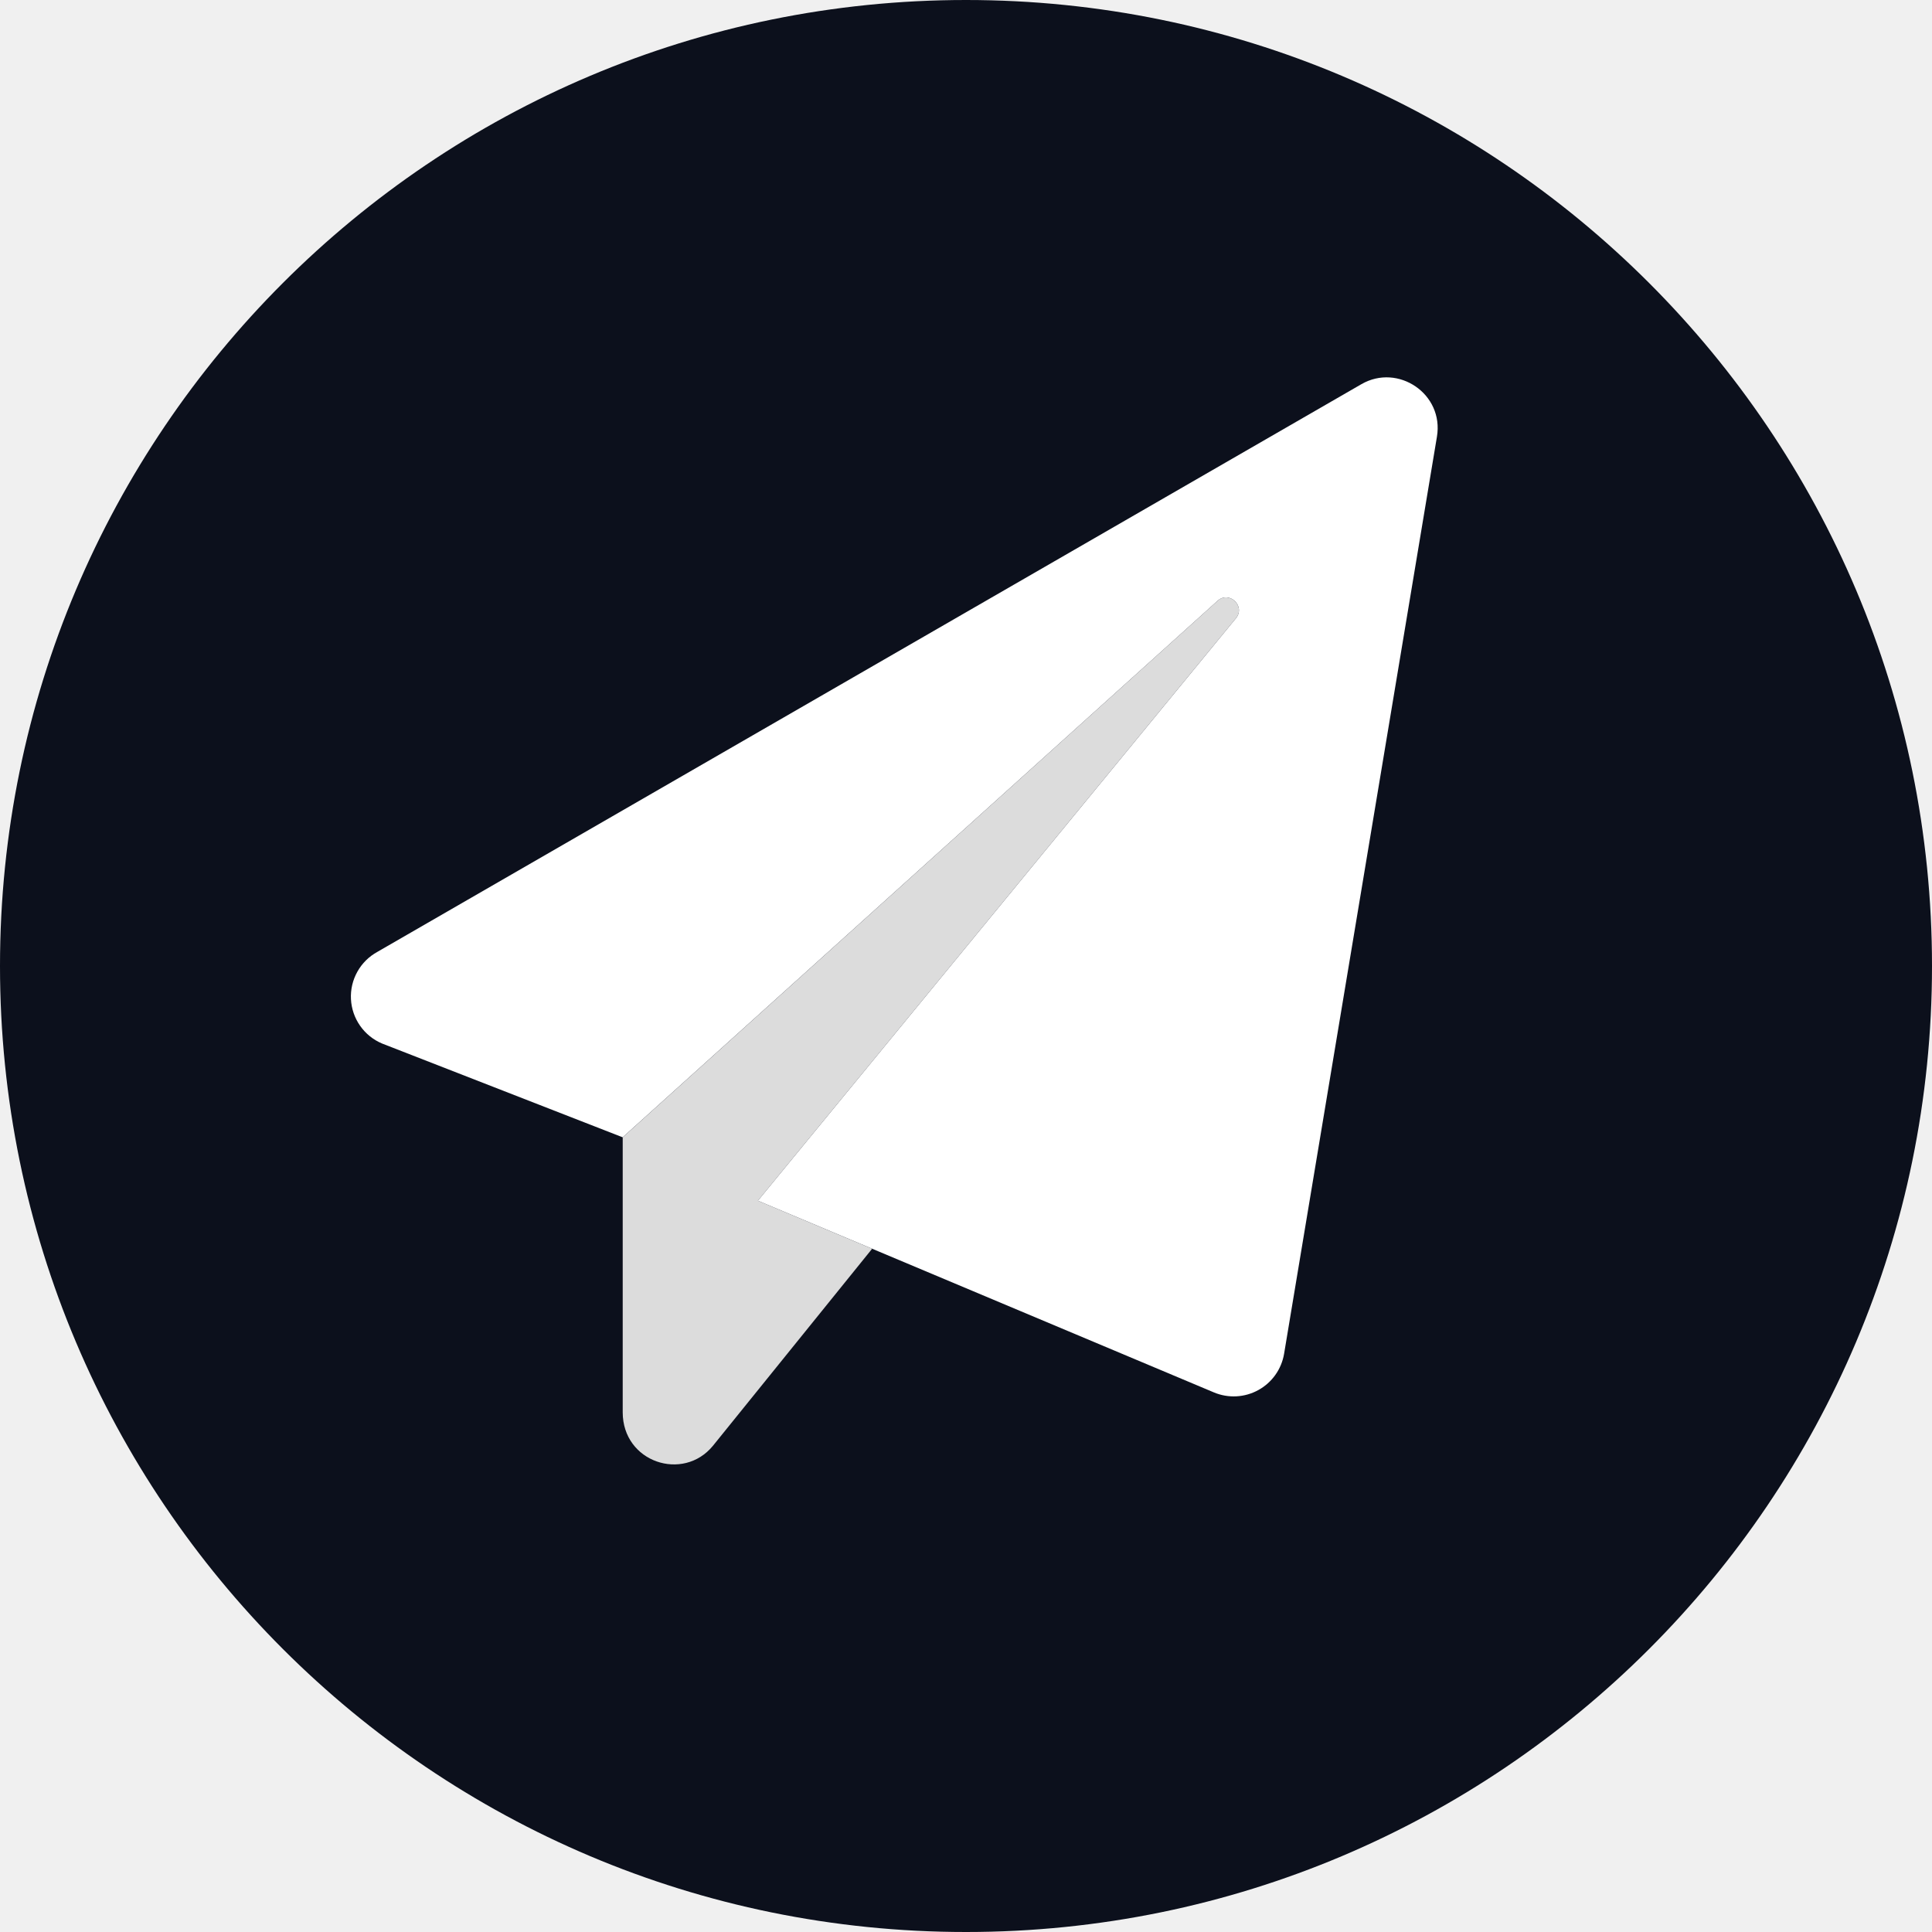
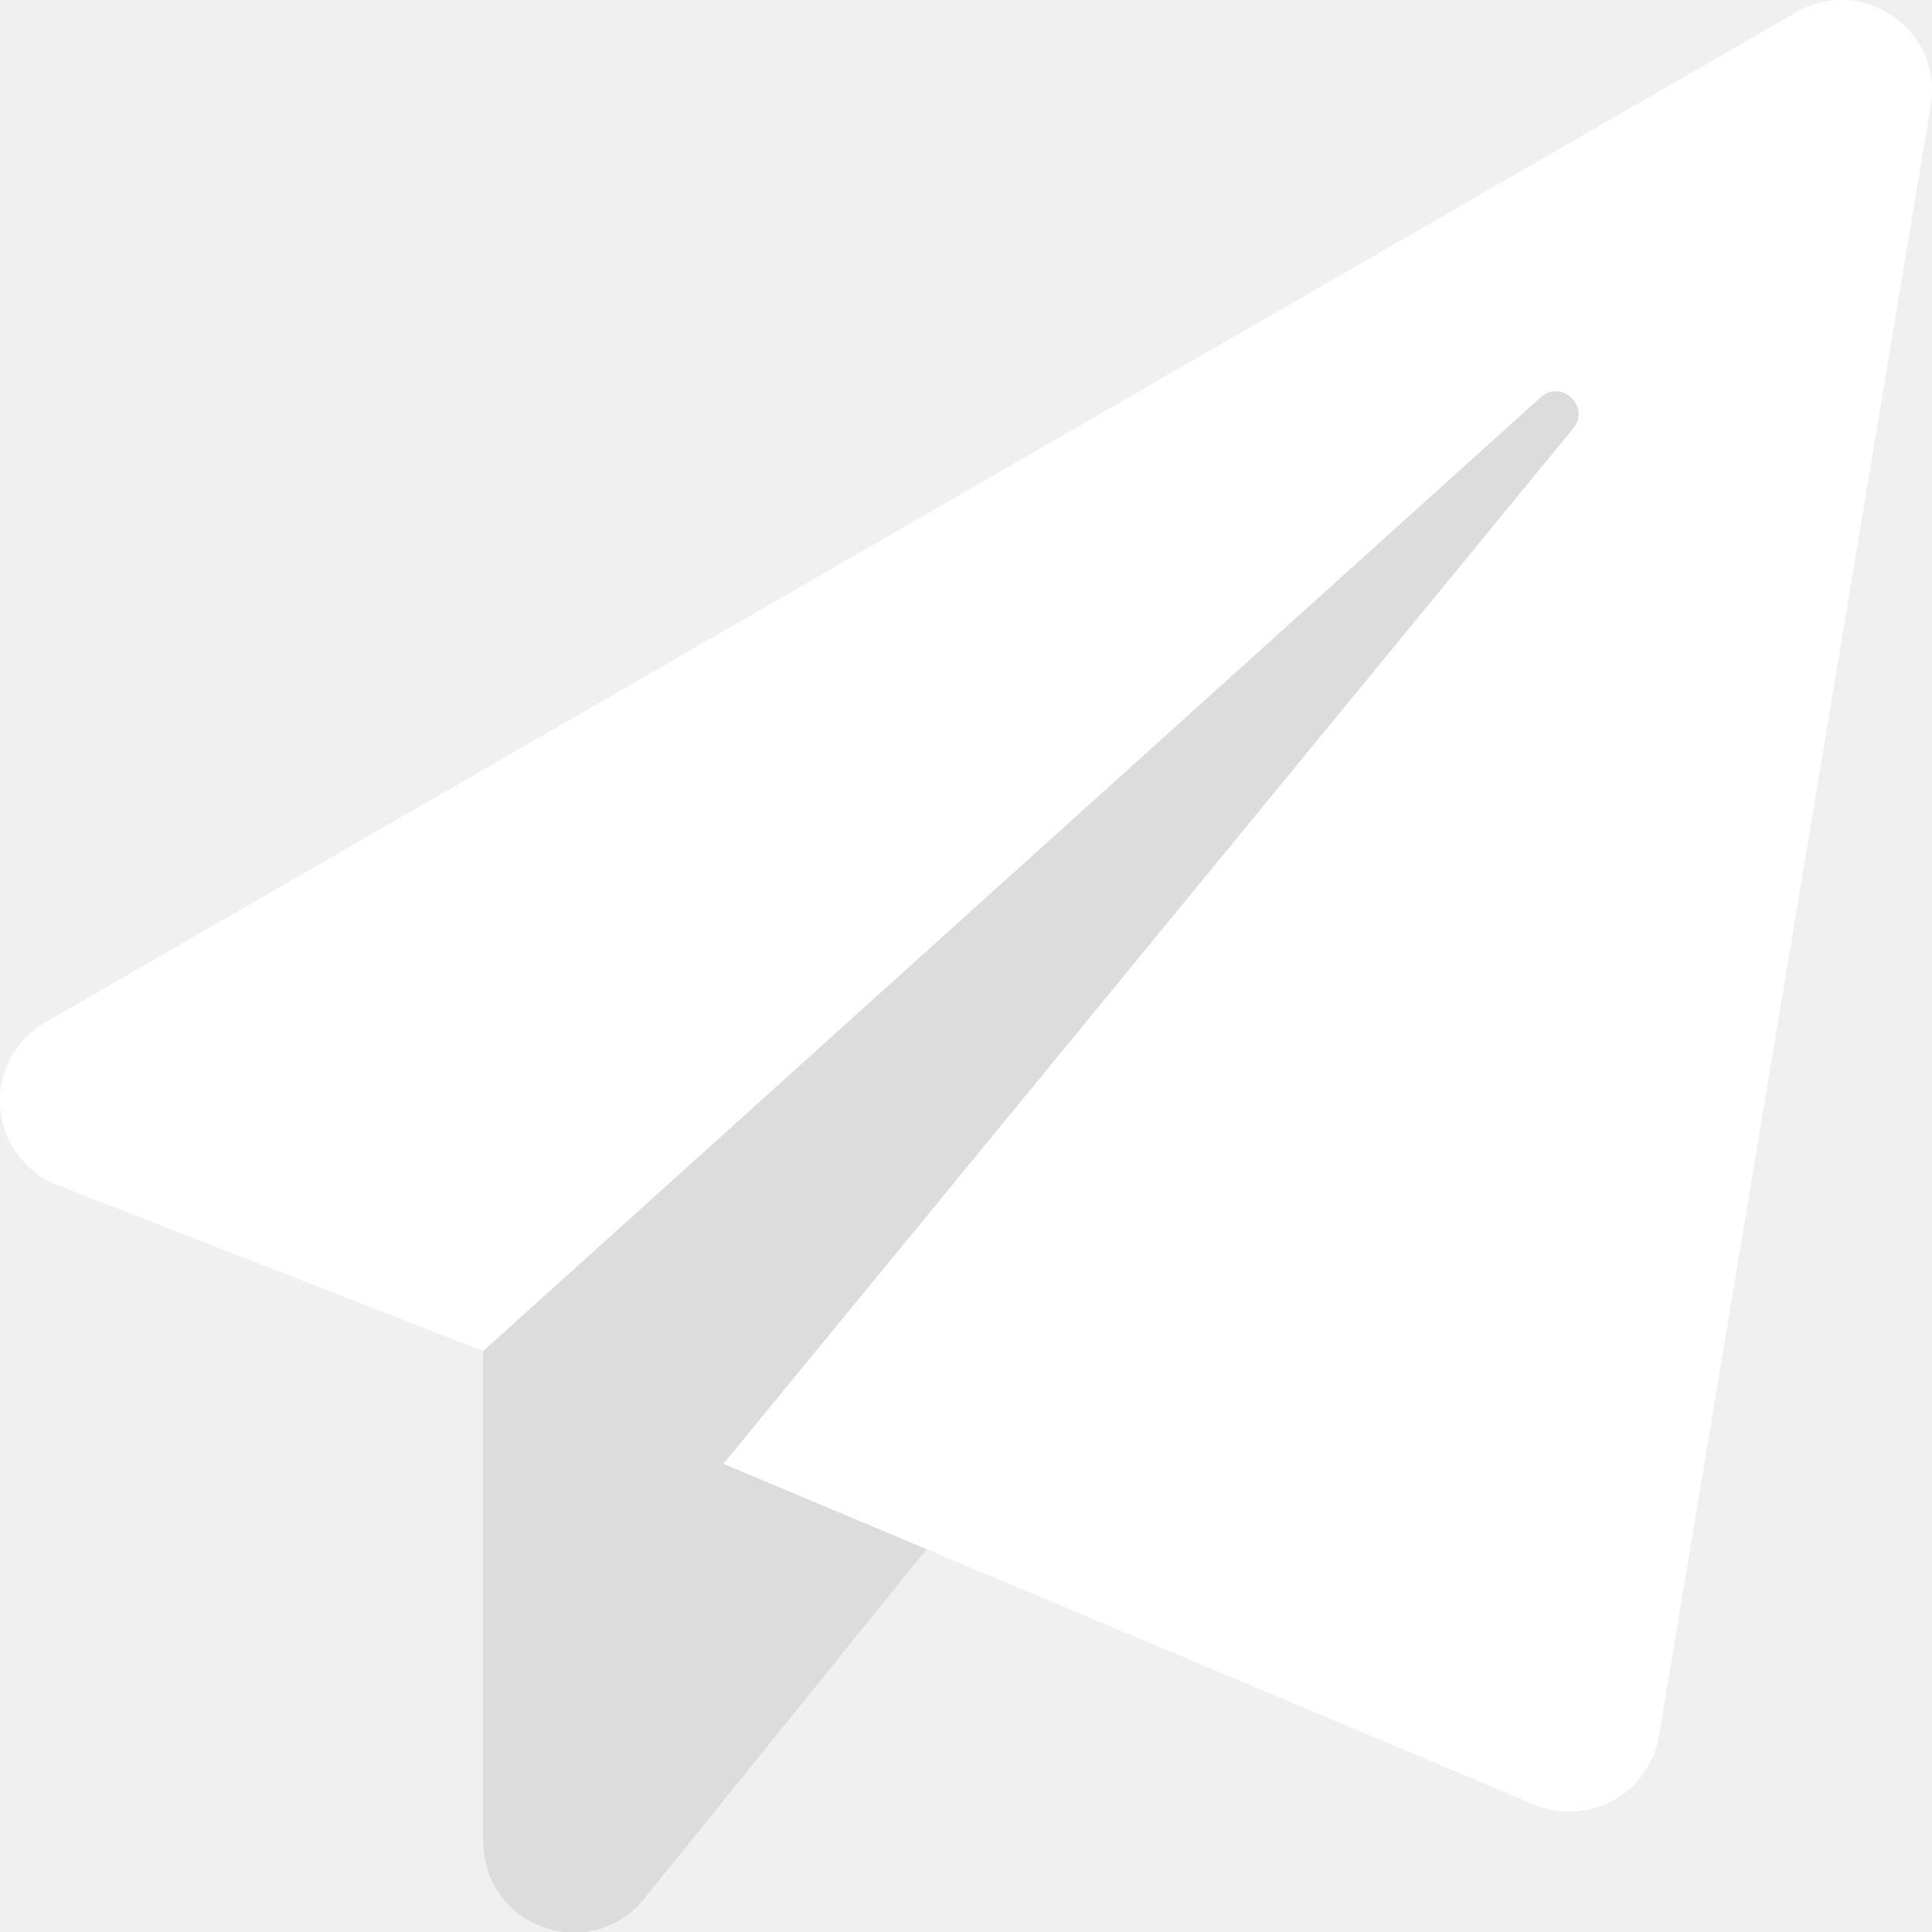
- <svg xmlns="http://www.w3.org/2000/svg" width="512" height="512" viewBox="0 0 512 512" fill="none">
-   <circle cx="256" cy="256" r="256" fill="#0C101C" />
-   <g clip-path="url(#clip0_15_4)">
-     <path d="M231.125 330.93L188.933 383.152C181.057 392.772 165.024 387.54 165.024 374.264V301.396L322.687 159.198C325.781 156.441 330.169 160.661 327.525 163.867L200.854 318.199L231.125 330.93Z" fill="#DCDCDC" />
-     <path d="M380.799 115.752L340.295 358.777C339.955 360.786 339.166 362.693 337.986 364.355C336.807 366.017 335.267 367.391 333.483 368.375C331.698 369.36 329.715 369.928 327.68 370.039C325.645 370.15 323.611 369.8 321.73 369.015L200.853 318.199L327.524 163.867C330.168 160.661 325.781 156.441 322.686 159.198L165.007 301.396L101.264 276.548C98.919 275.563 96.9 273.937 95.44 271.856C93.979 269.776 93.135 267.325 93.006 264.785C92.876 262.246 93.467 259.722 94.709 257.504C95.951 255.285 97.794 253.462 100.026 252.245L360.777 101.817C370.504 96.192 382.717 104.405 380.799 115.752Z" fill="white" />
+ <svg xmlns="http://www.w3.org/2000/svg" width="75" height="75" viewBox="0 0 75 75" fill="none">
+   <g clip-path="url(#clip0_1_19)">
+     <path d="M35.97 60.138L24.983 73.738C22.931 76.243 18.756 74.88 18.756 71.423V52.447L59.814 15.416C60.62 14.698 61.763 15.797 61.074 16.632L28.087 56.823L35.97 60.138Z" fill="#DCDCDC" />
+     <path d="M74.948 4.102L64.4 67.39C64.311 67.913 64.106 68.41 63.798 68.842C63.491 69.275 63.09 69.633 62.626 69.889C62.161 70.146 61.644 70.294 61.114 70.323C60.585 70.352 60.055 70.26 59.565 70.056L28.087 56.823L61.074 16.632C61.763 15.797 60.62 14.698 59.814 15.416L18.752 52.447L2.152 45.976C1.541 45.72 1.016 45.296 0.635 44.754C0.255 44.212 0.035 43.574 0.001 42.913C-0.032 42.252 0.122 41.594 0.445 41.017C0.768 40.439 1.248 39.964 1.83 39.647L69.734 0.473C72.267 -0.992 75.447 1.147 74.948 4.102V4.102Z" fill="white" />
  </g>
  <defs>
-     <clipPath id="clip0_15_4">
-       <rect width="288" height="288" fill="white" transform="translate(93 100)" />
+     <clipPath id="clip0_1_19">
+       <rect width="75" height="75" fill="white" />
    </clipPath>
  </defs>
</svg>
